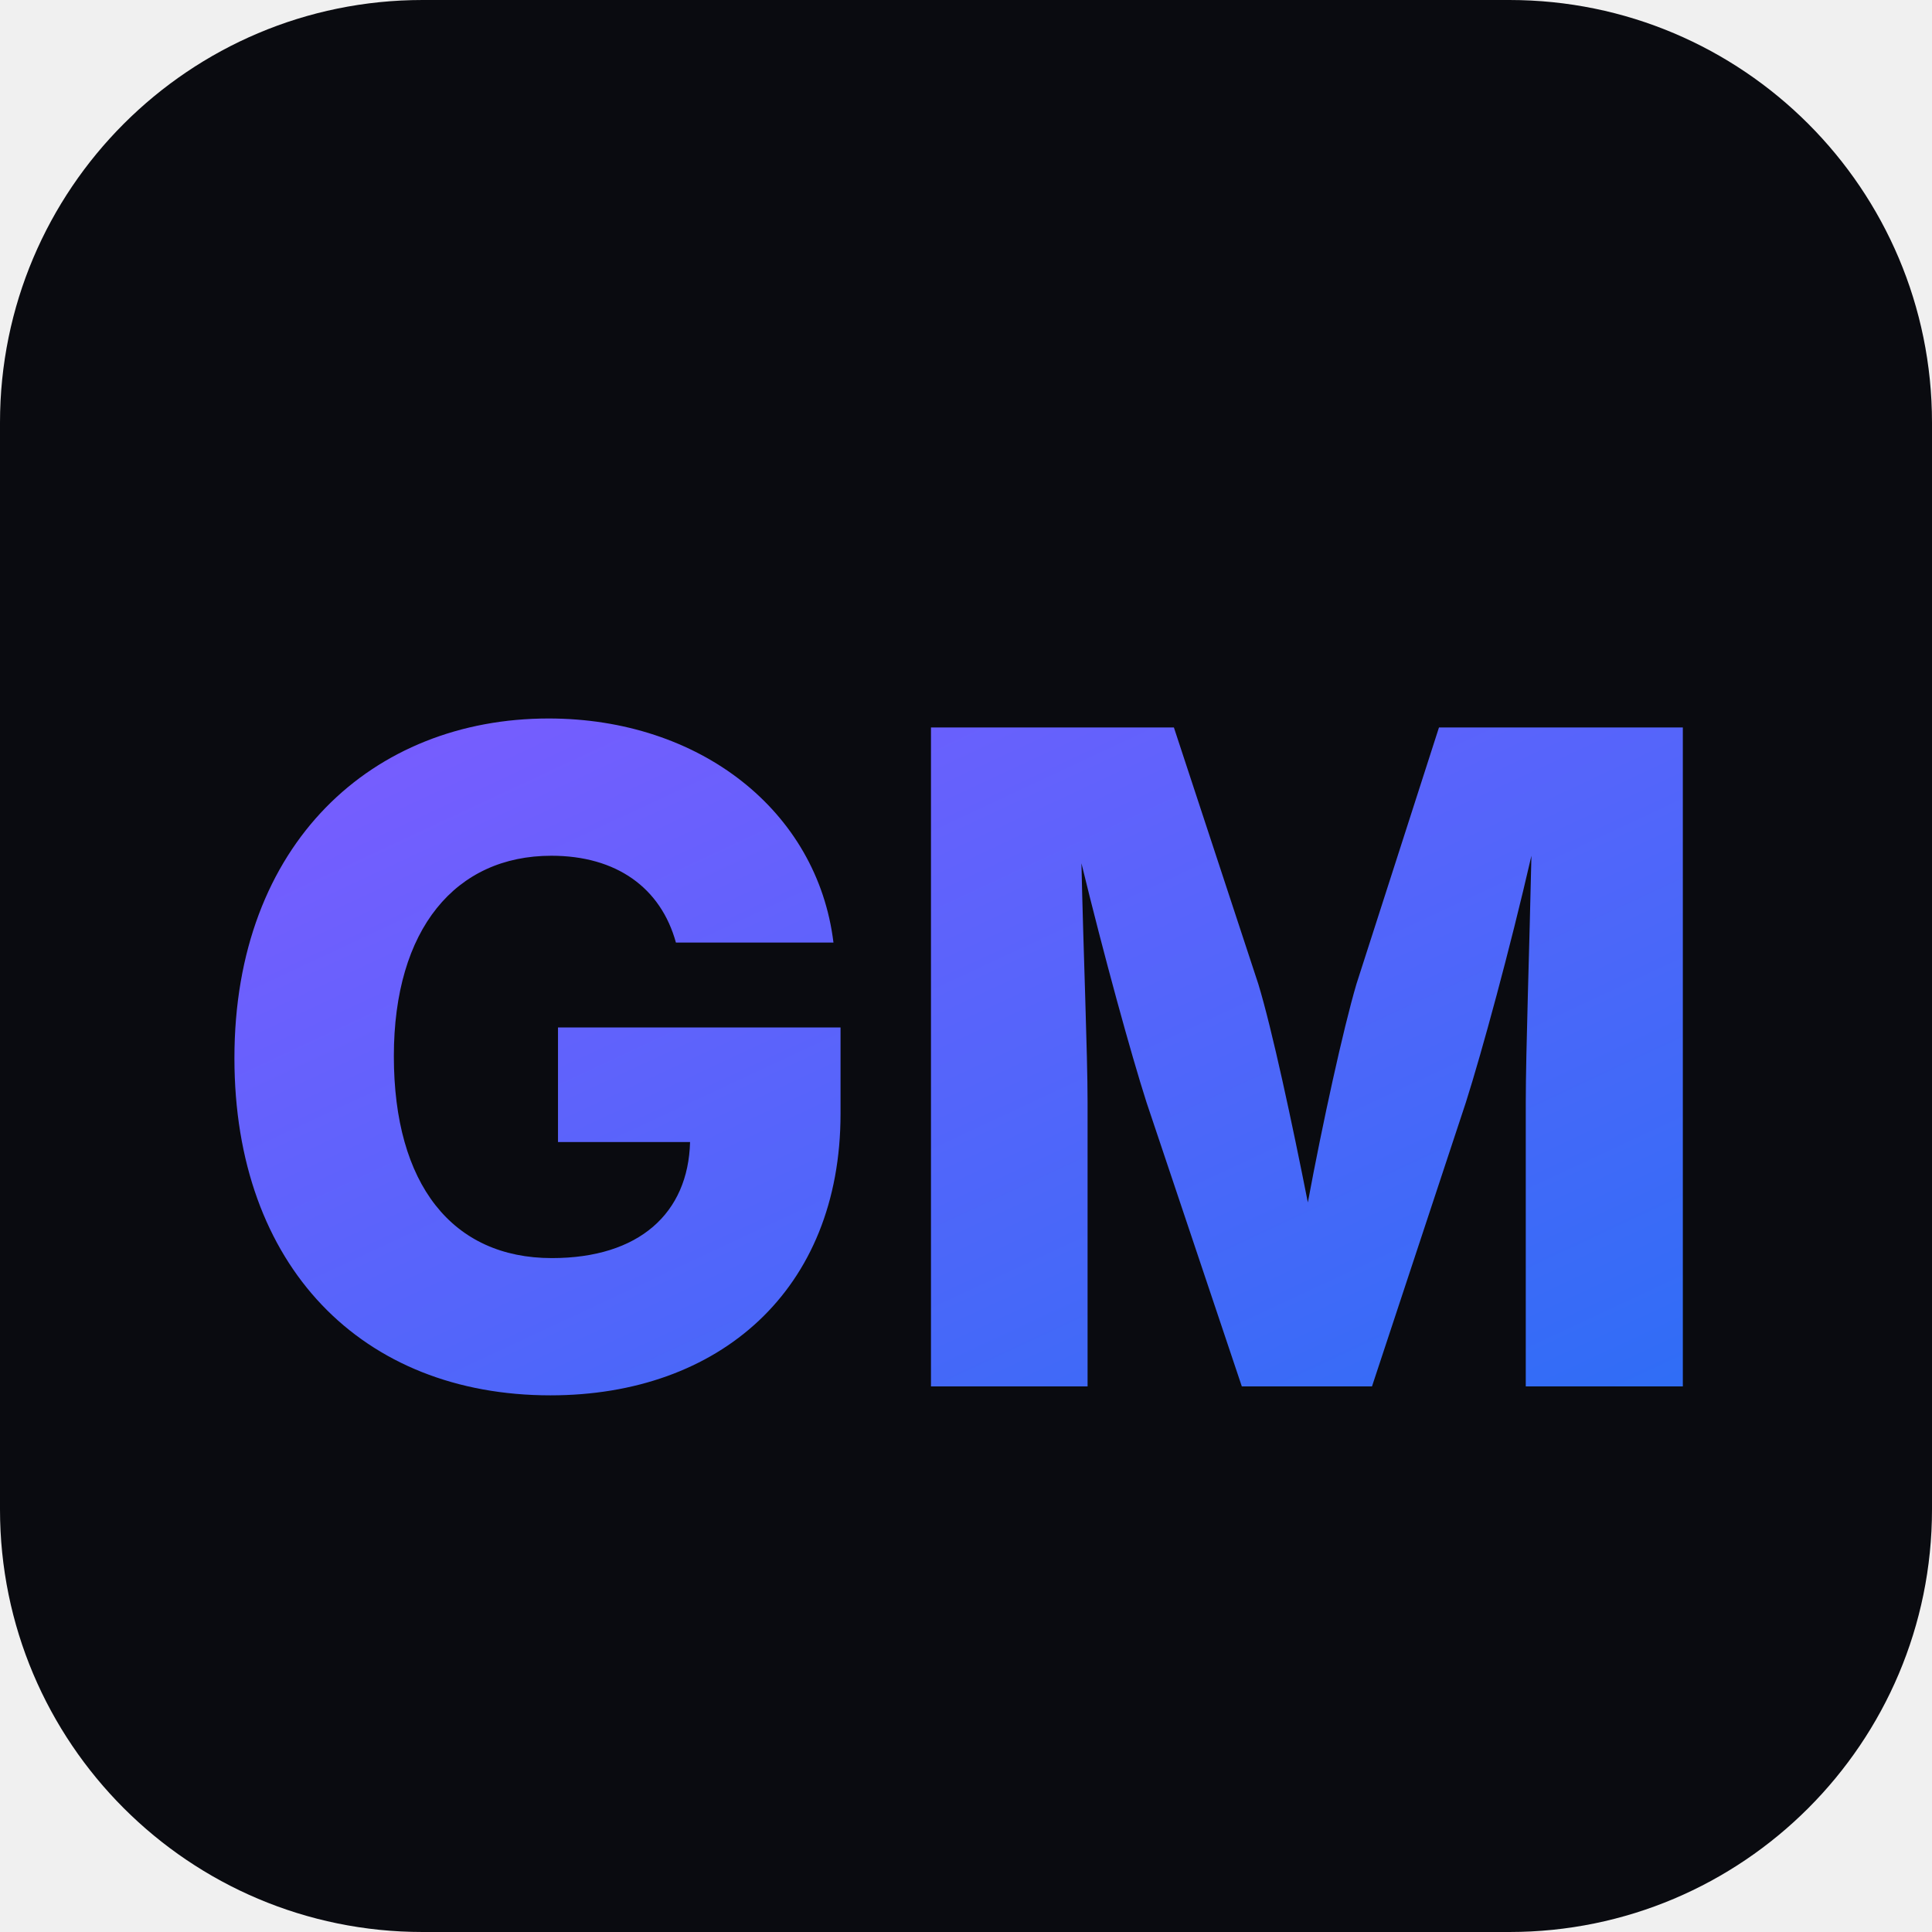
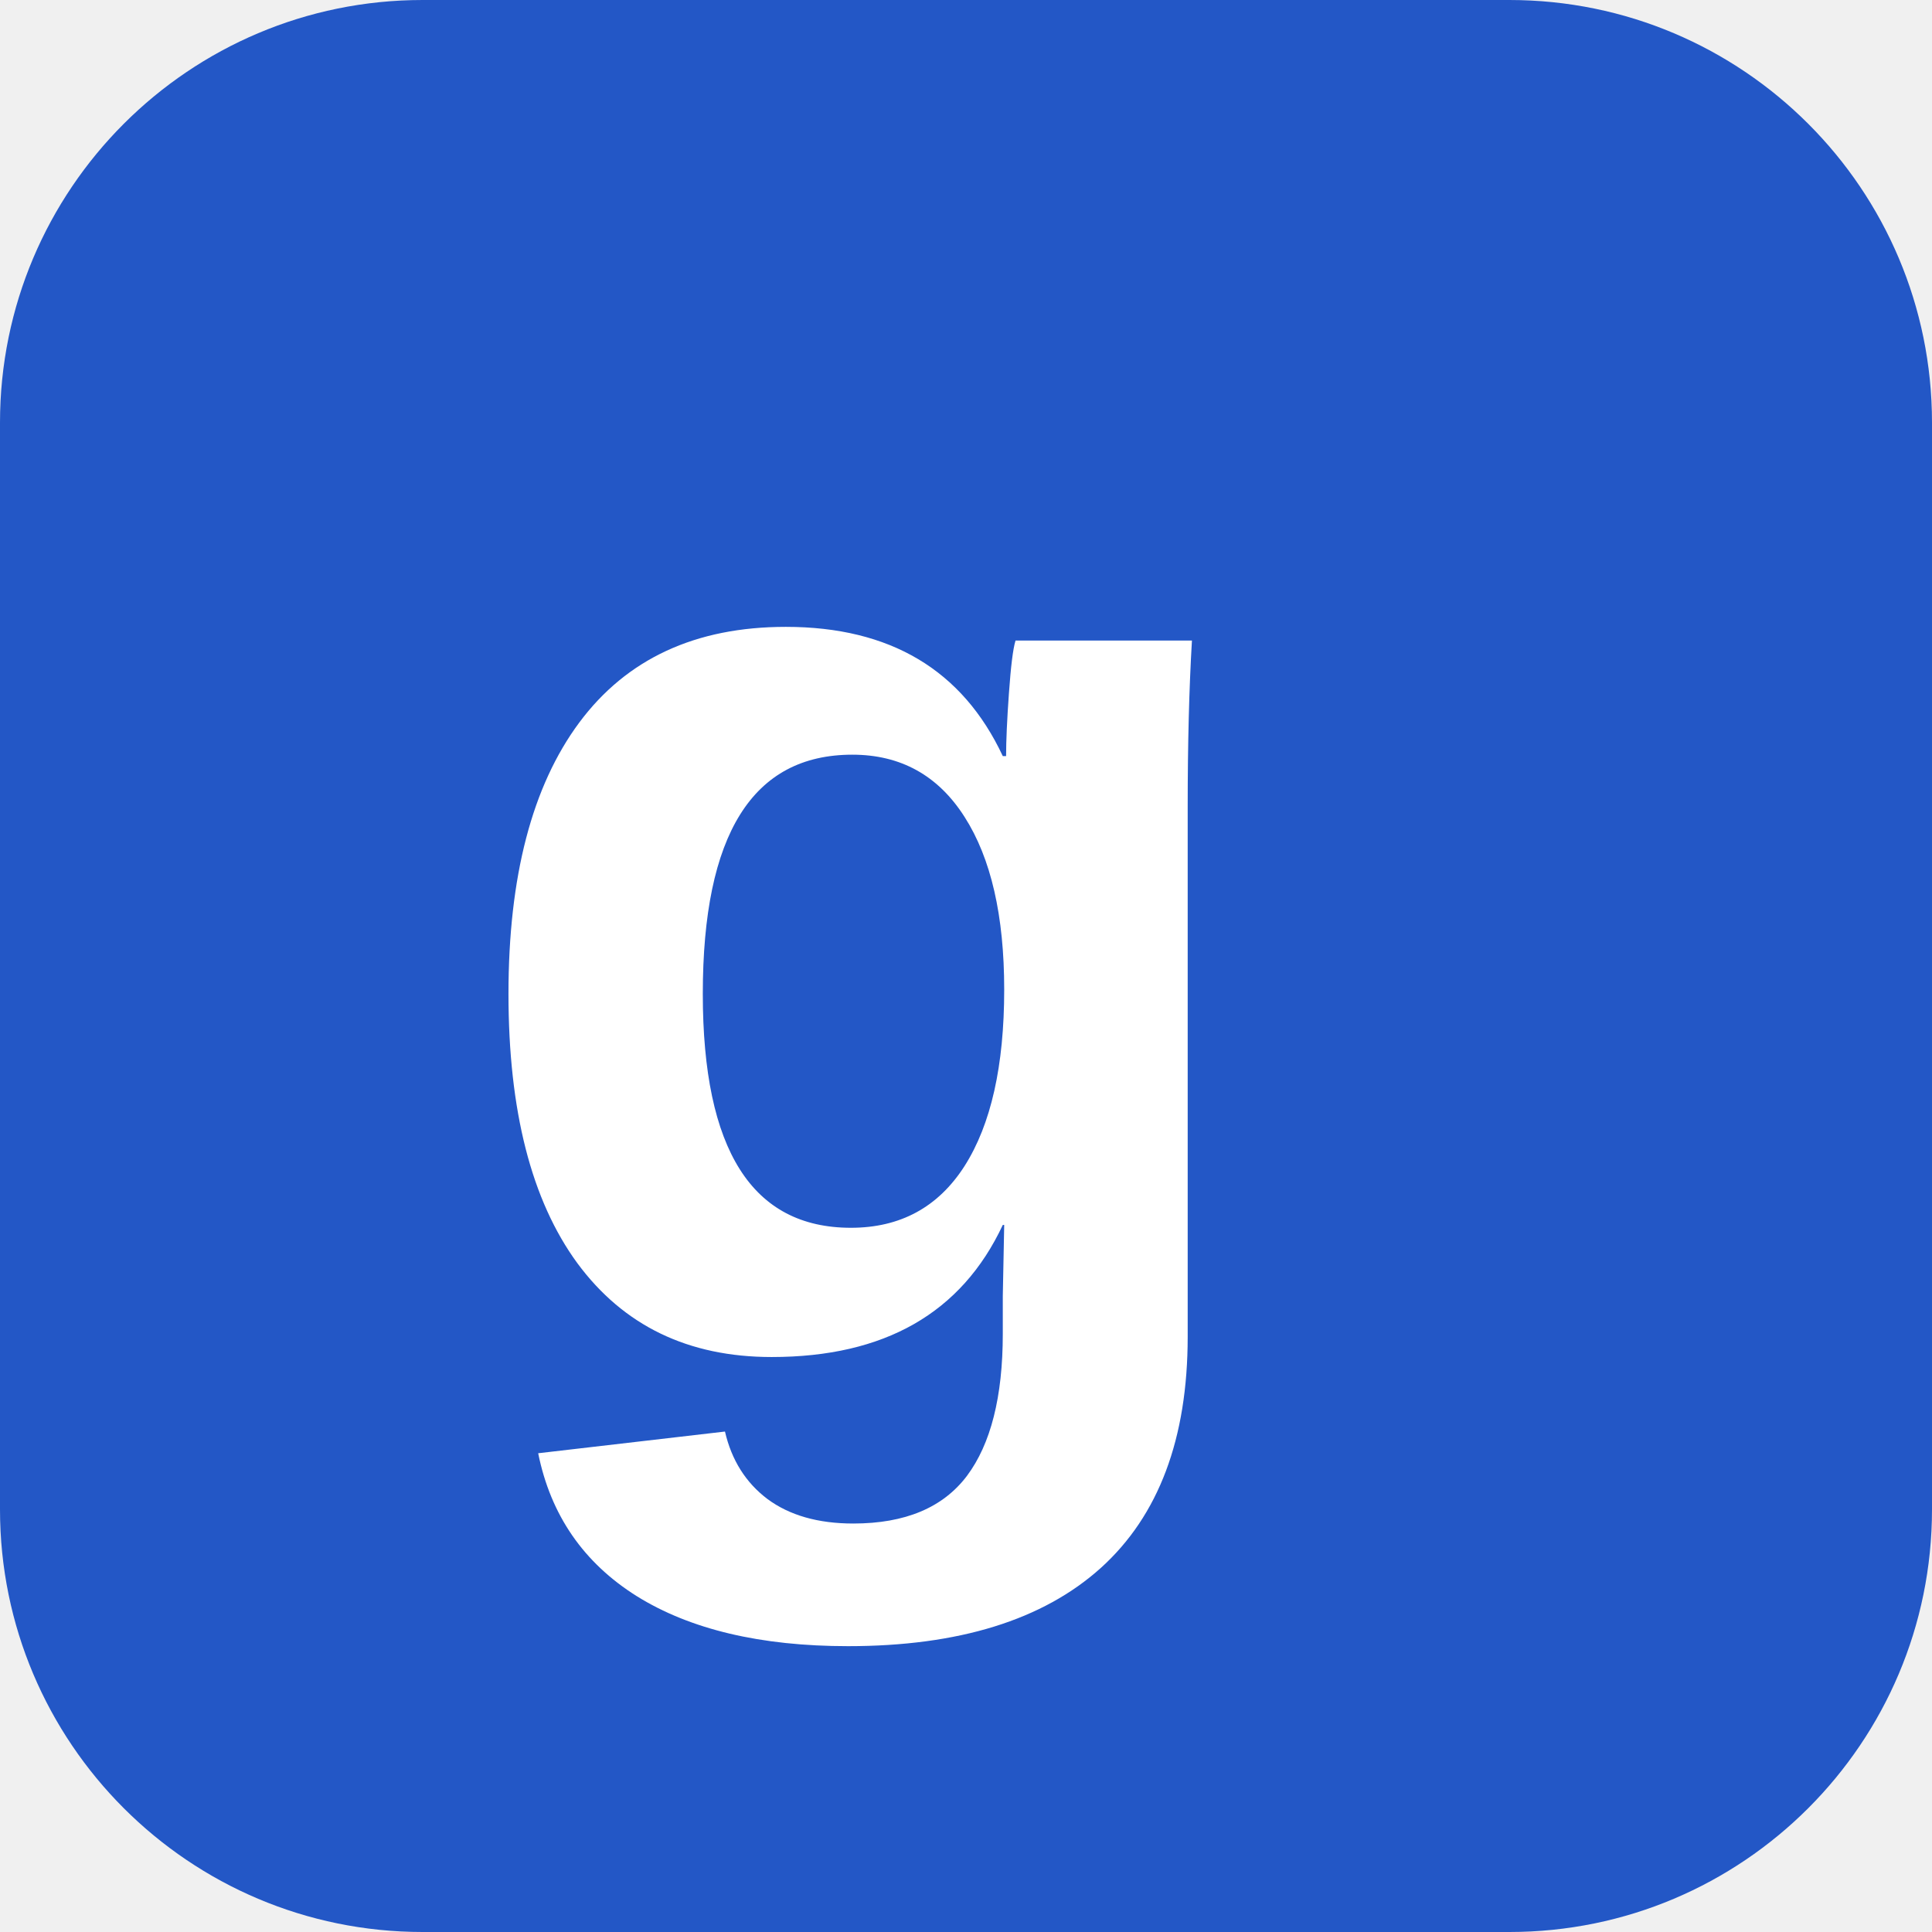
<svg xmlns="http://www.w3.org/2000/svg" viewBox="0 0 64 64">
-   <defs>
-     <linearGradient id="g" x1="0" y1="0" x2="1" y2="1">
-       <stop offset="0" stop-color="#7c5cff" />
-       <stop offset="1" stop-color="#2f6df6" />
-     </linearGradient>
-   </defs>
-   <rect width="64" height="64" rx="14" fill="#0a0b10" />
-   <text x="50%" y="54%" dominant-baseline="middle" text-anchor="middle" font-family="-apple-system,sans-serif" font-size="30" font-weight="800" fill="url(#g)">GM</text>
+   <rect width="64" height="64" rx="14" fill="#2357c6" />
+   <text x="15" y="45" fill="#fff" font-family="Arial,sans-serif" font-size="45" font-weight="600">g</text>
</svg>
